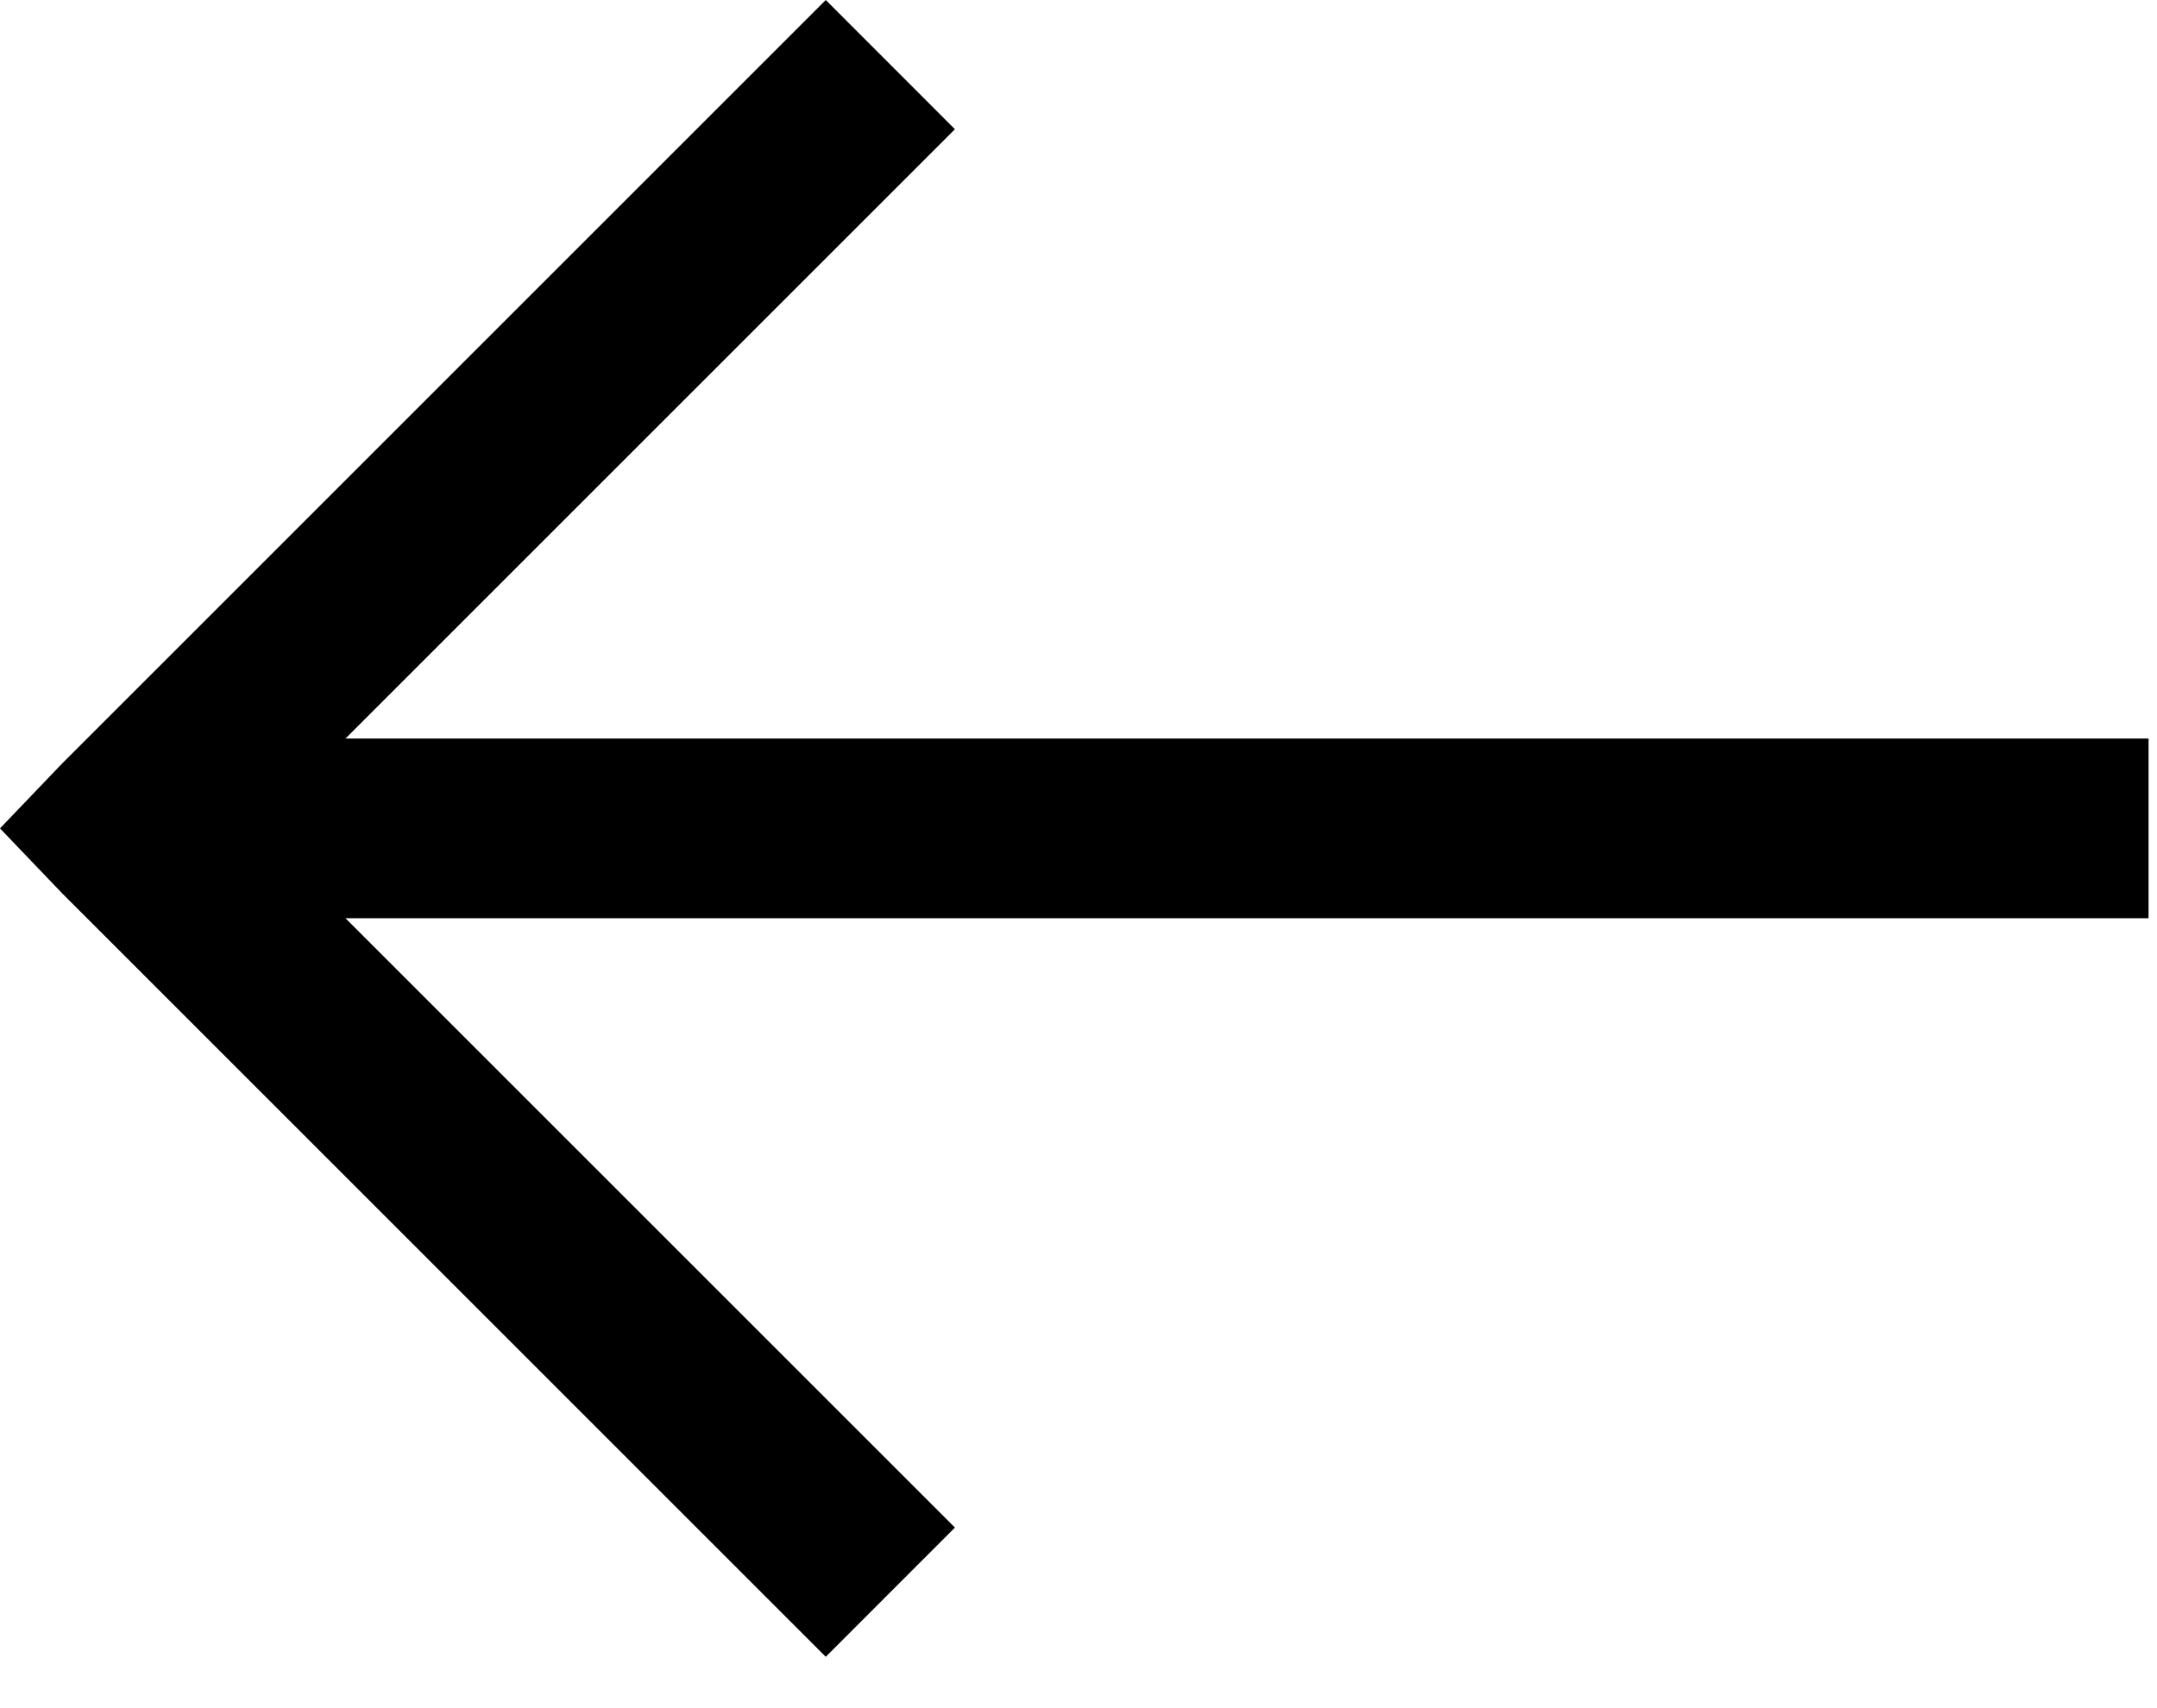
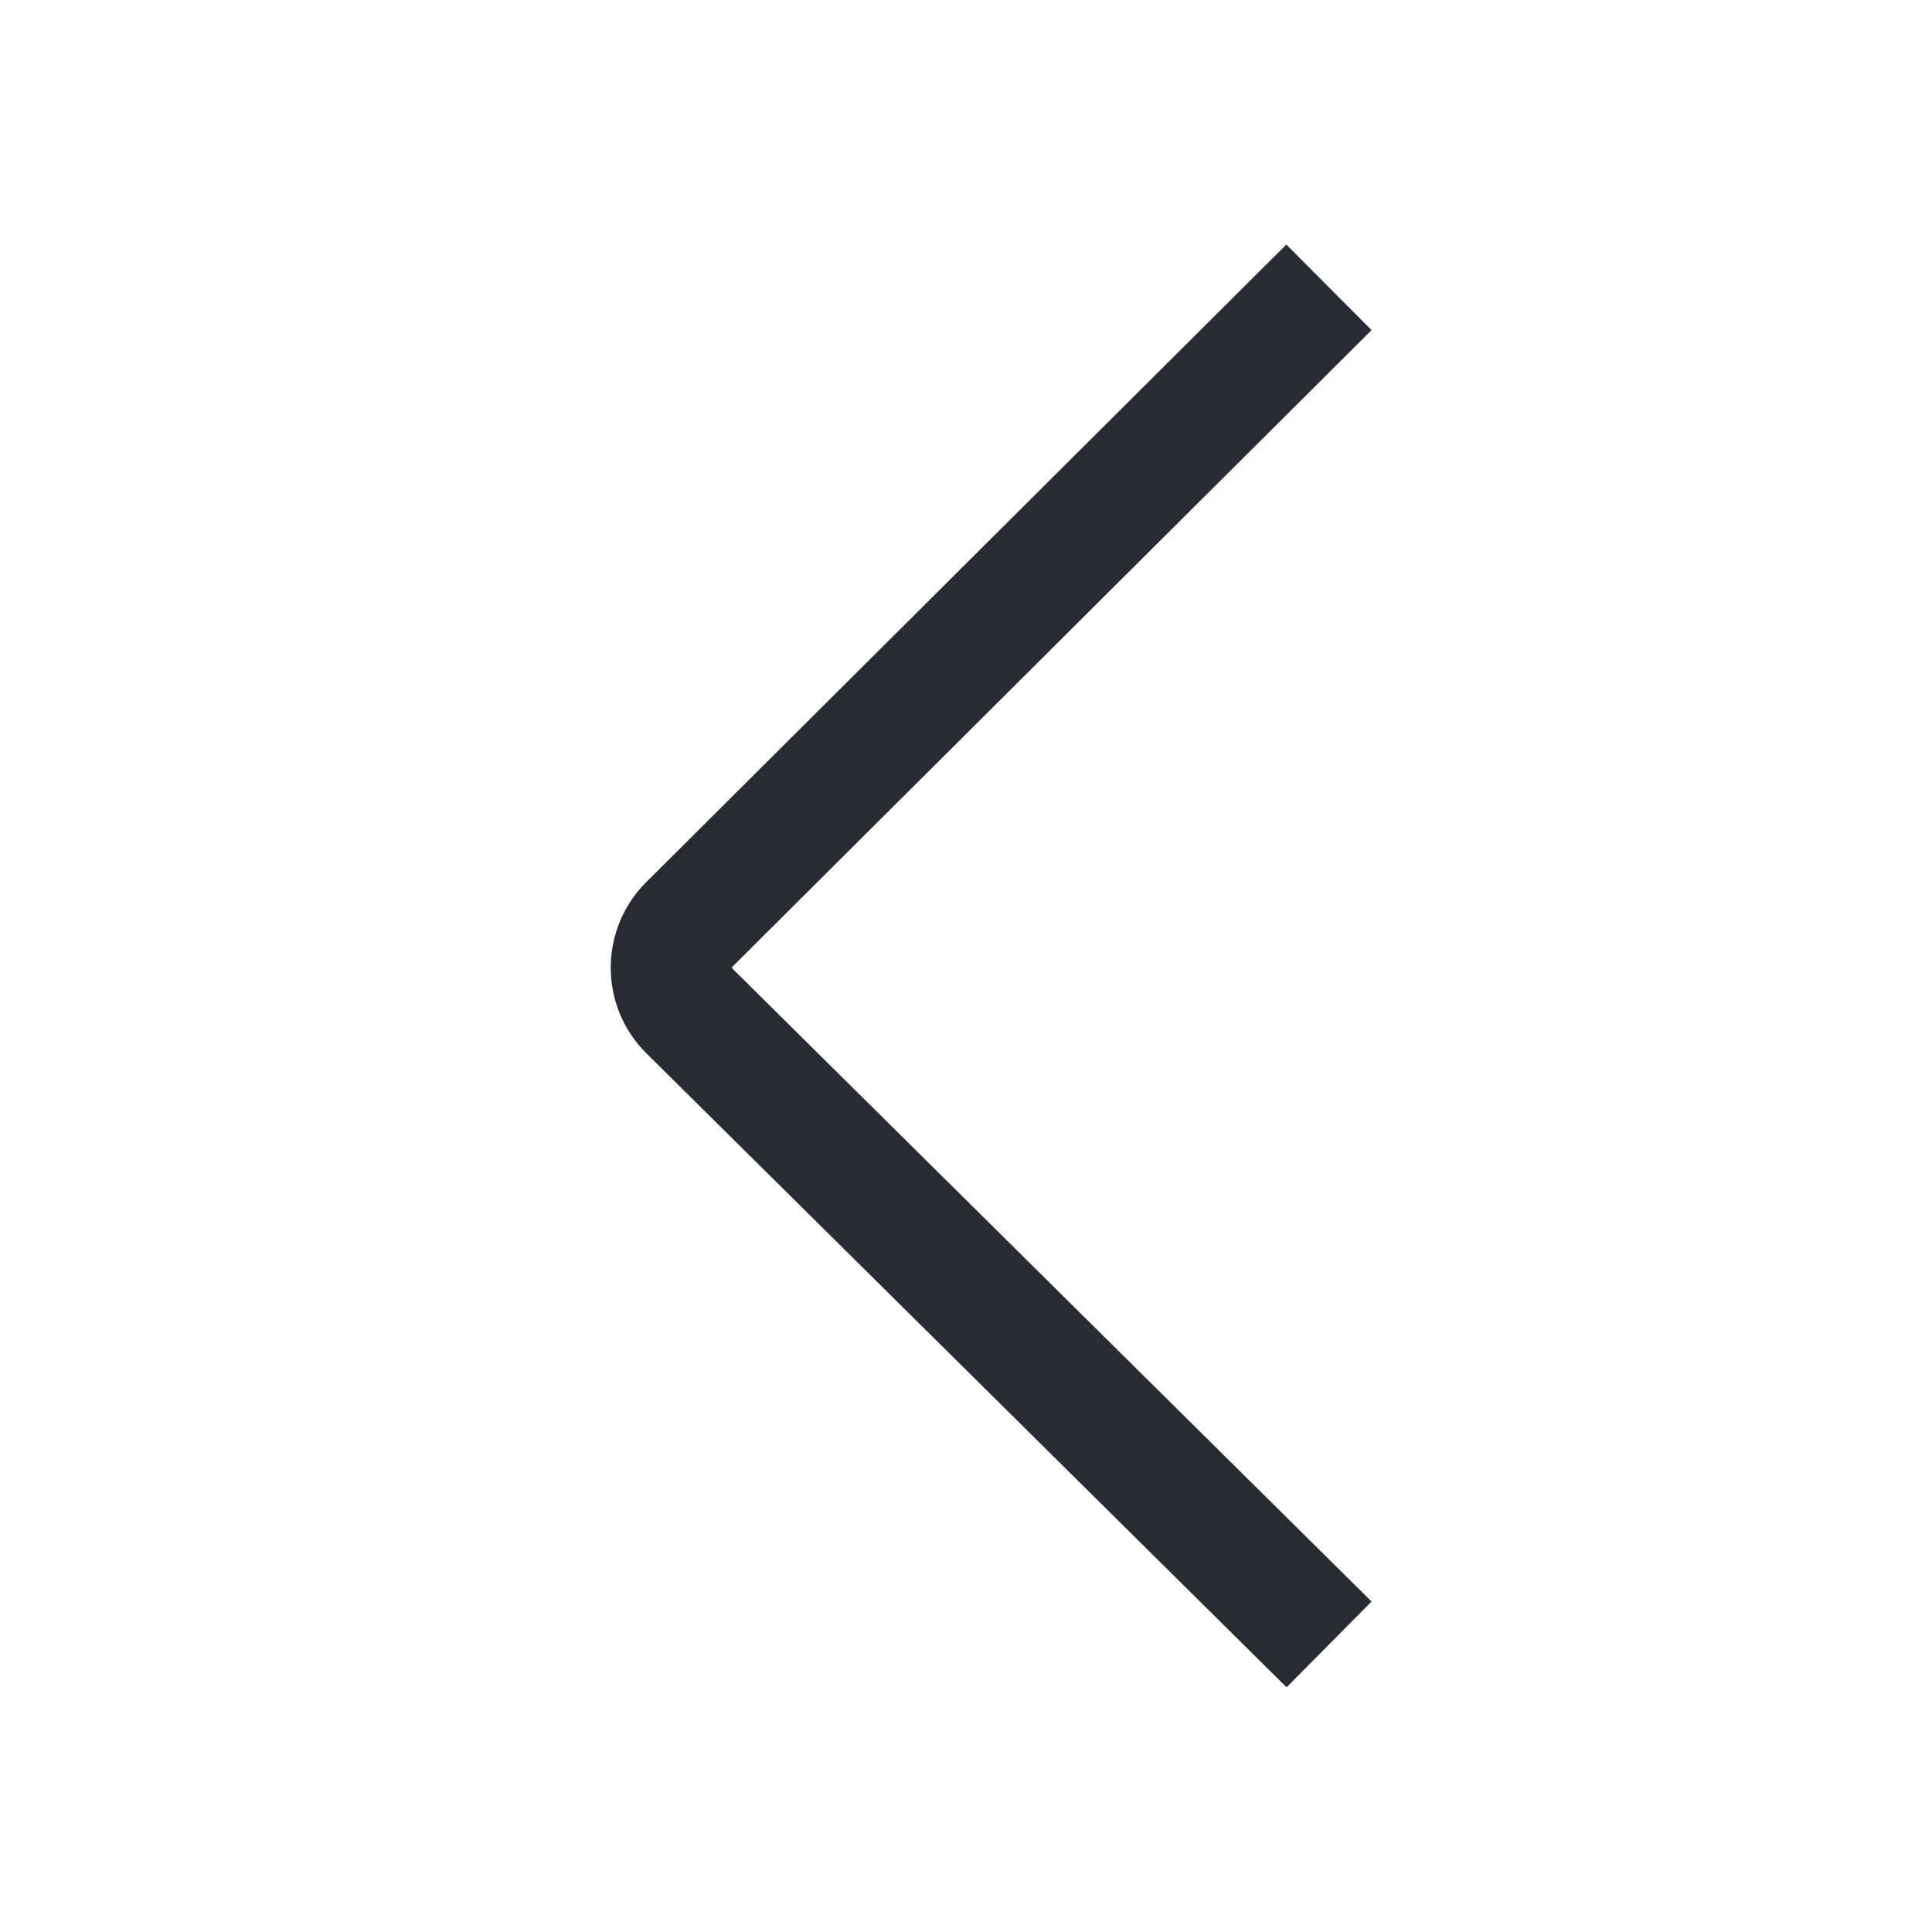
- <svg xmlns="http://www.w3.org/2000/svg" width="24" height="19" viewBox="0 0 24 19" fill="none">
-   <path d="M9.188 0L0.688 8.5L0 9.219L0.688 9.938L9.188 18.438L10.625 17L3.844 10.219H23.906V8.219H3.844L10.625 1.438L9.188 0Z" fill="currentColor" />
+ <svg xmlns="http://www.w3.org/2000/svg" width="32" height="32" viewBox="0 0 32 32" fill="none">
+   <path d="M21.303 5.465L11.41 15.319C11.017 15.71 11.017 16.347 11.412 16.738L21.303 26.533" stroke="#292B32" stroke-width="2" stroke-linecap="square" />
</svg>
